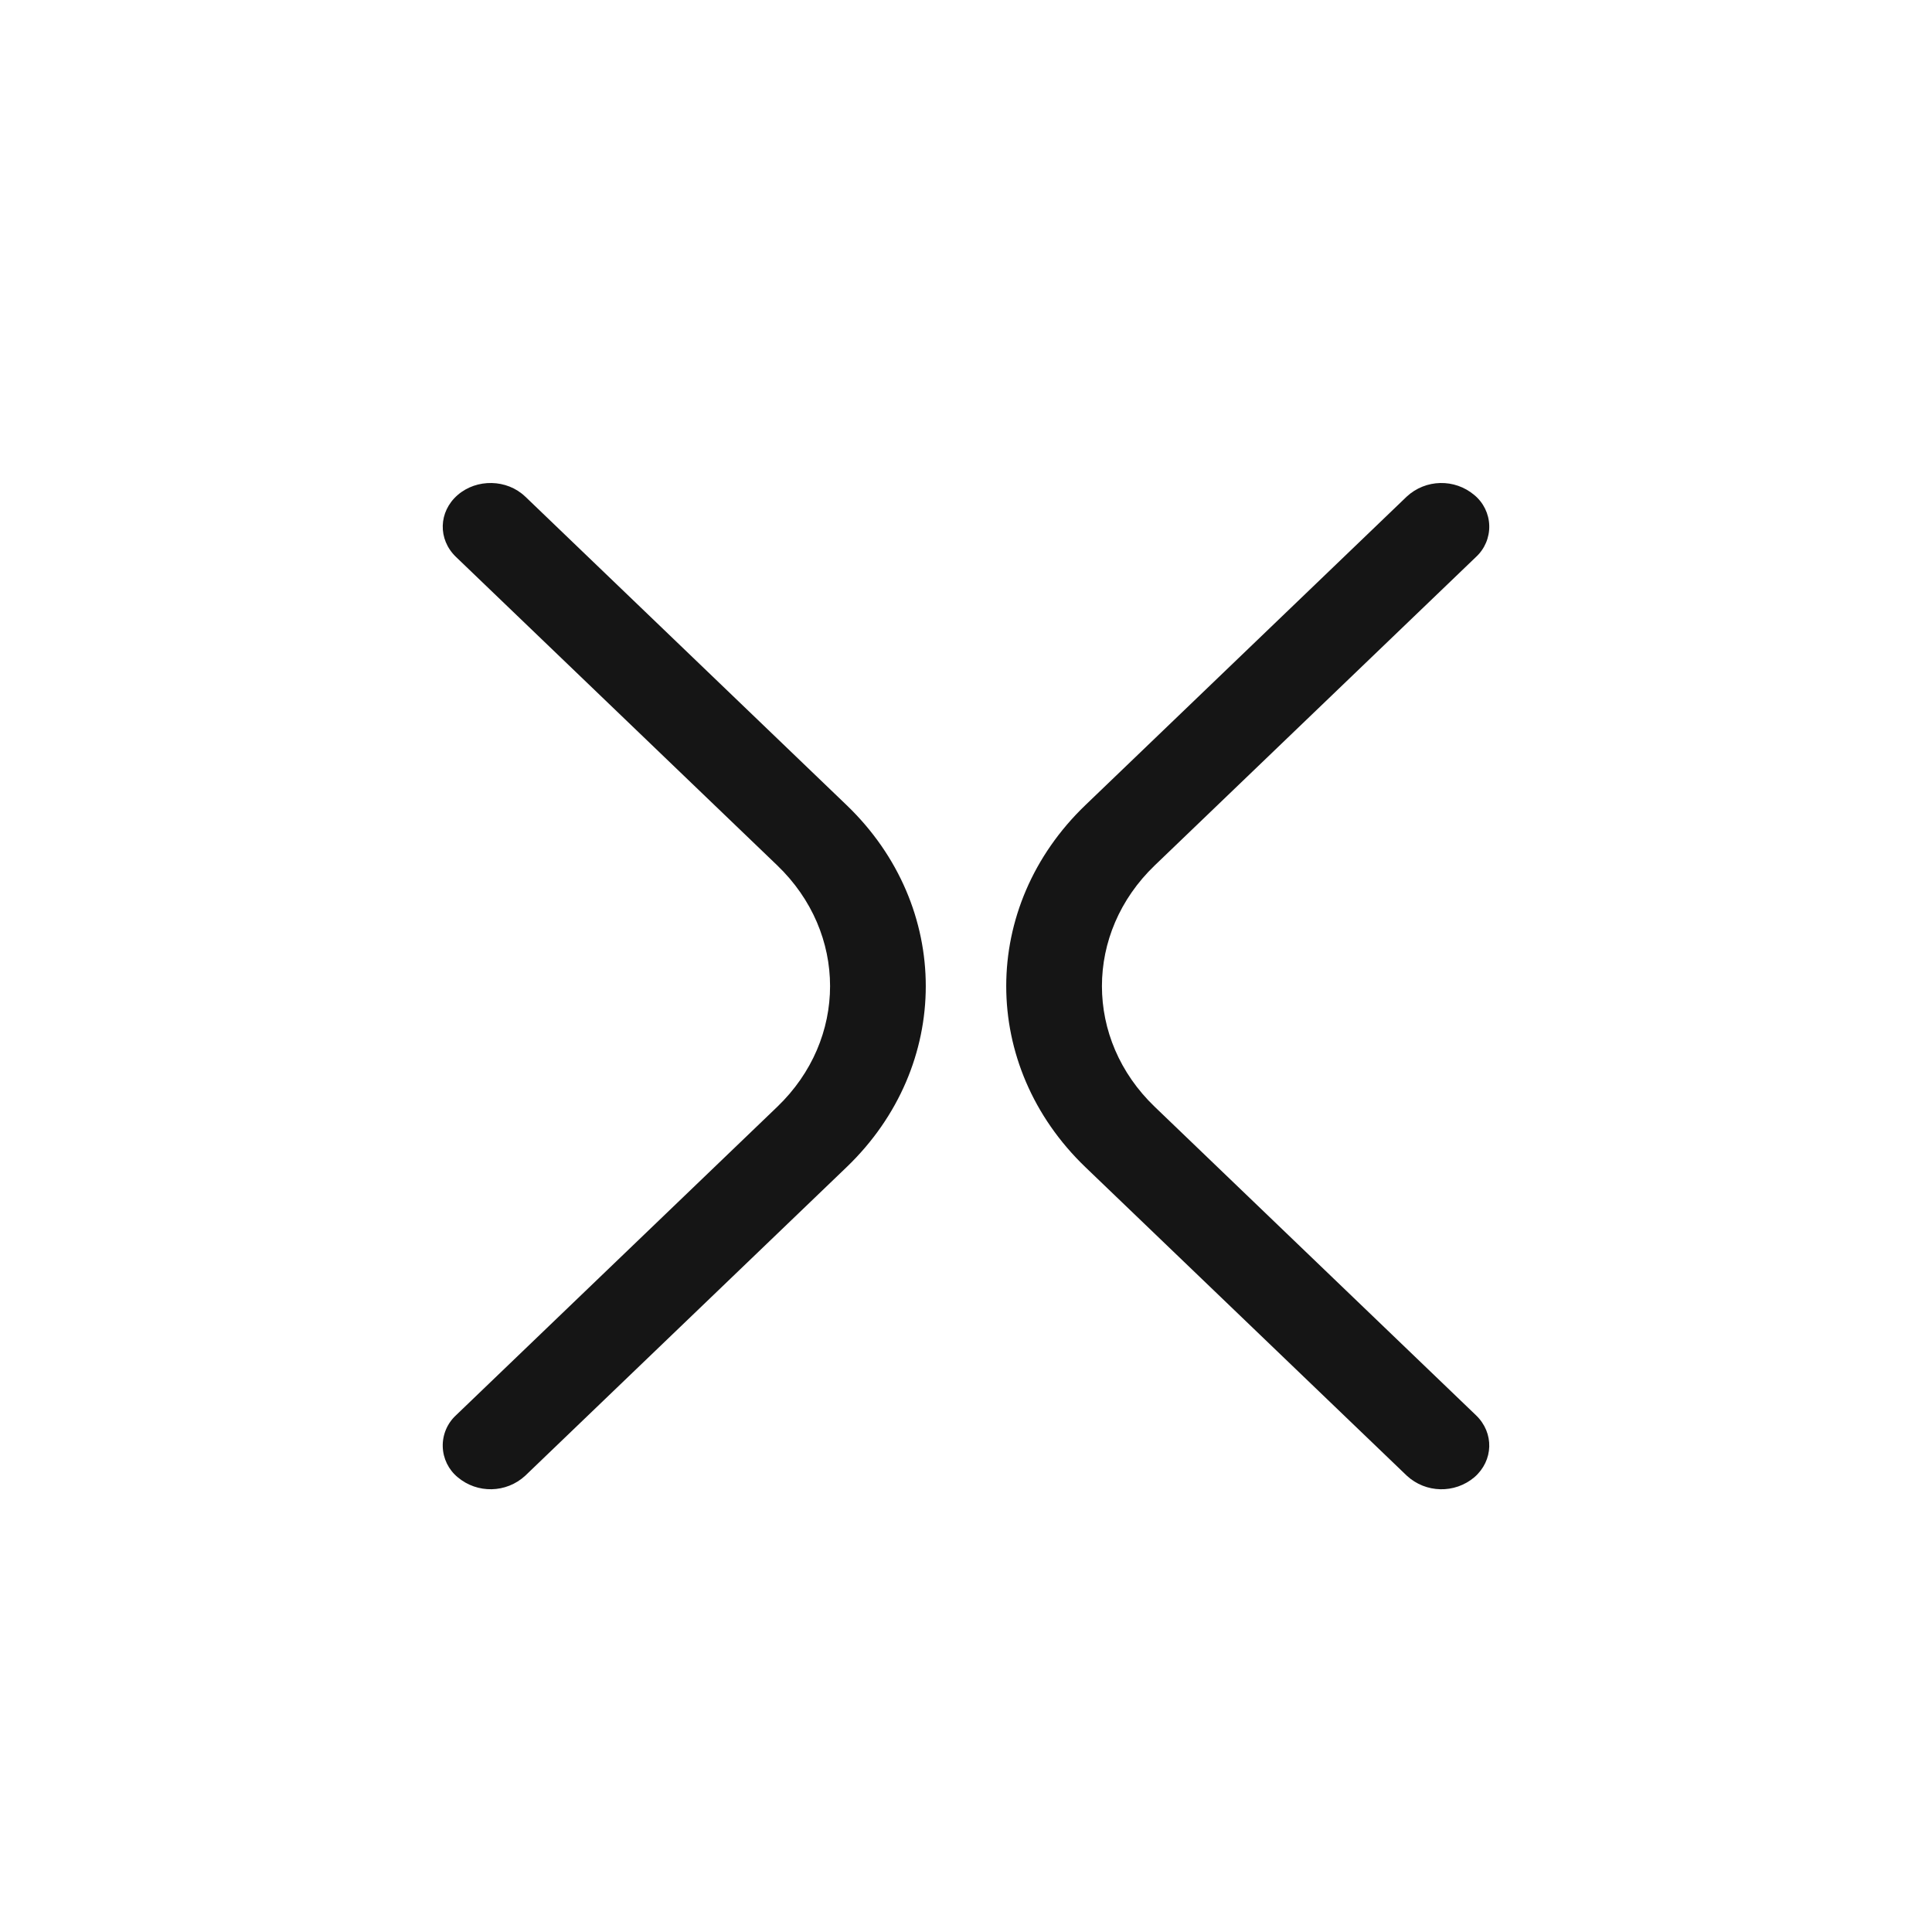
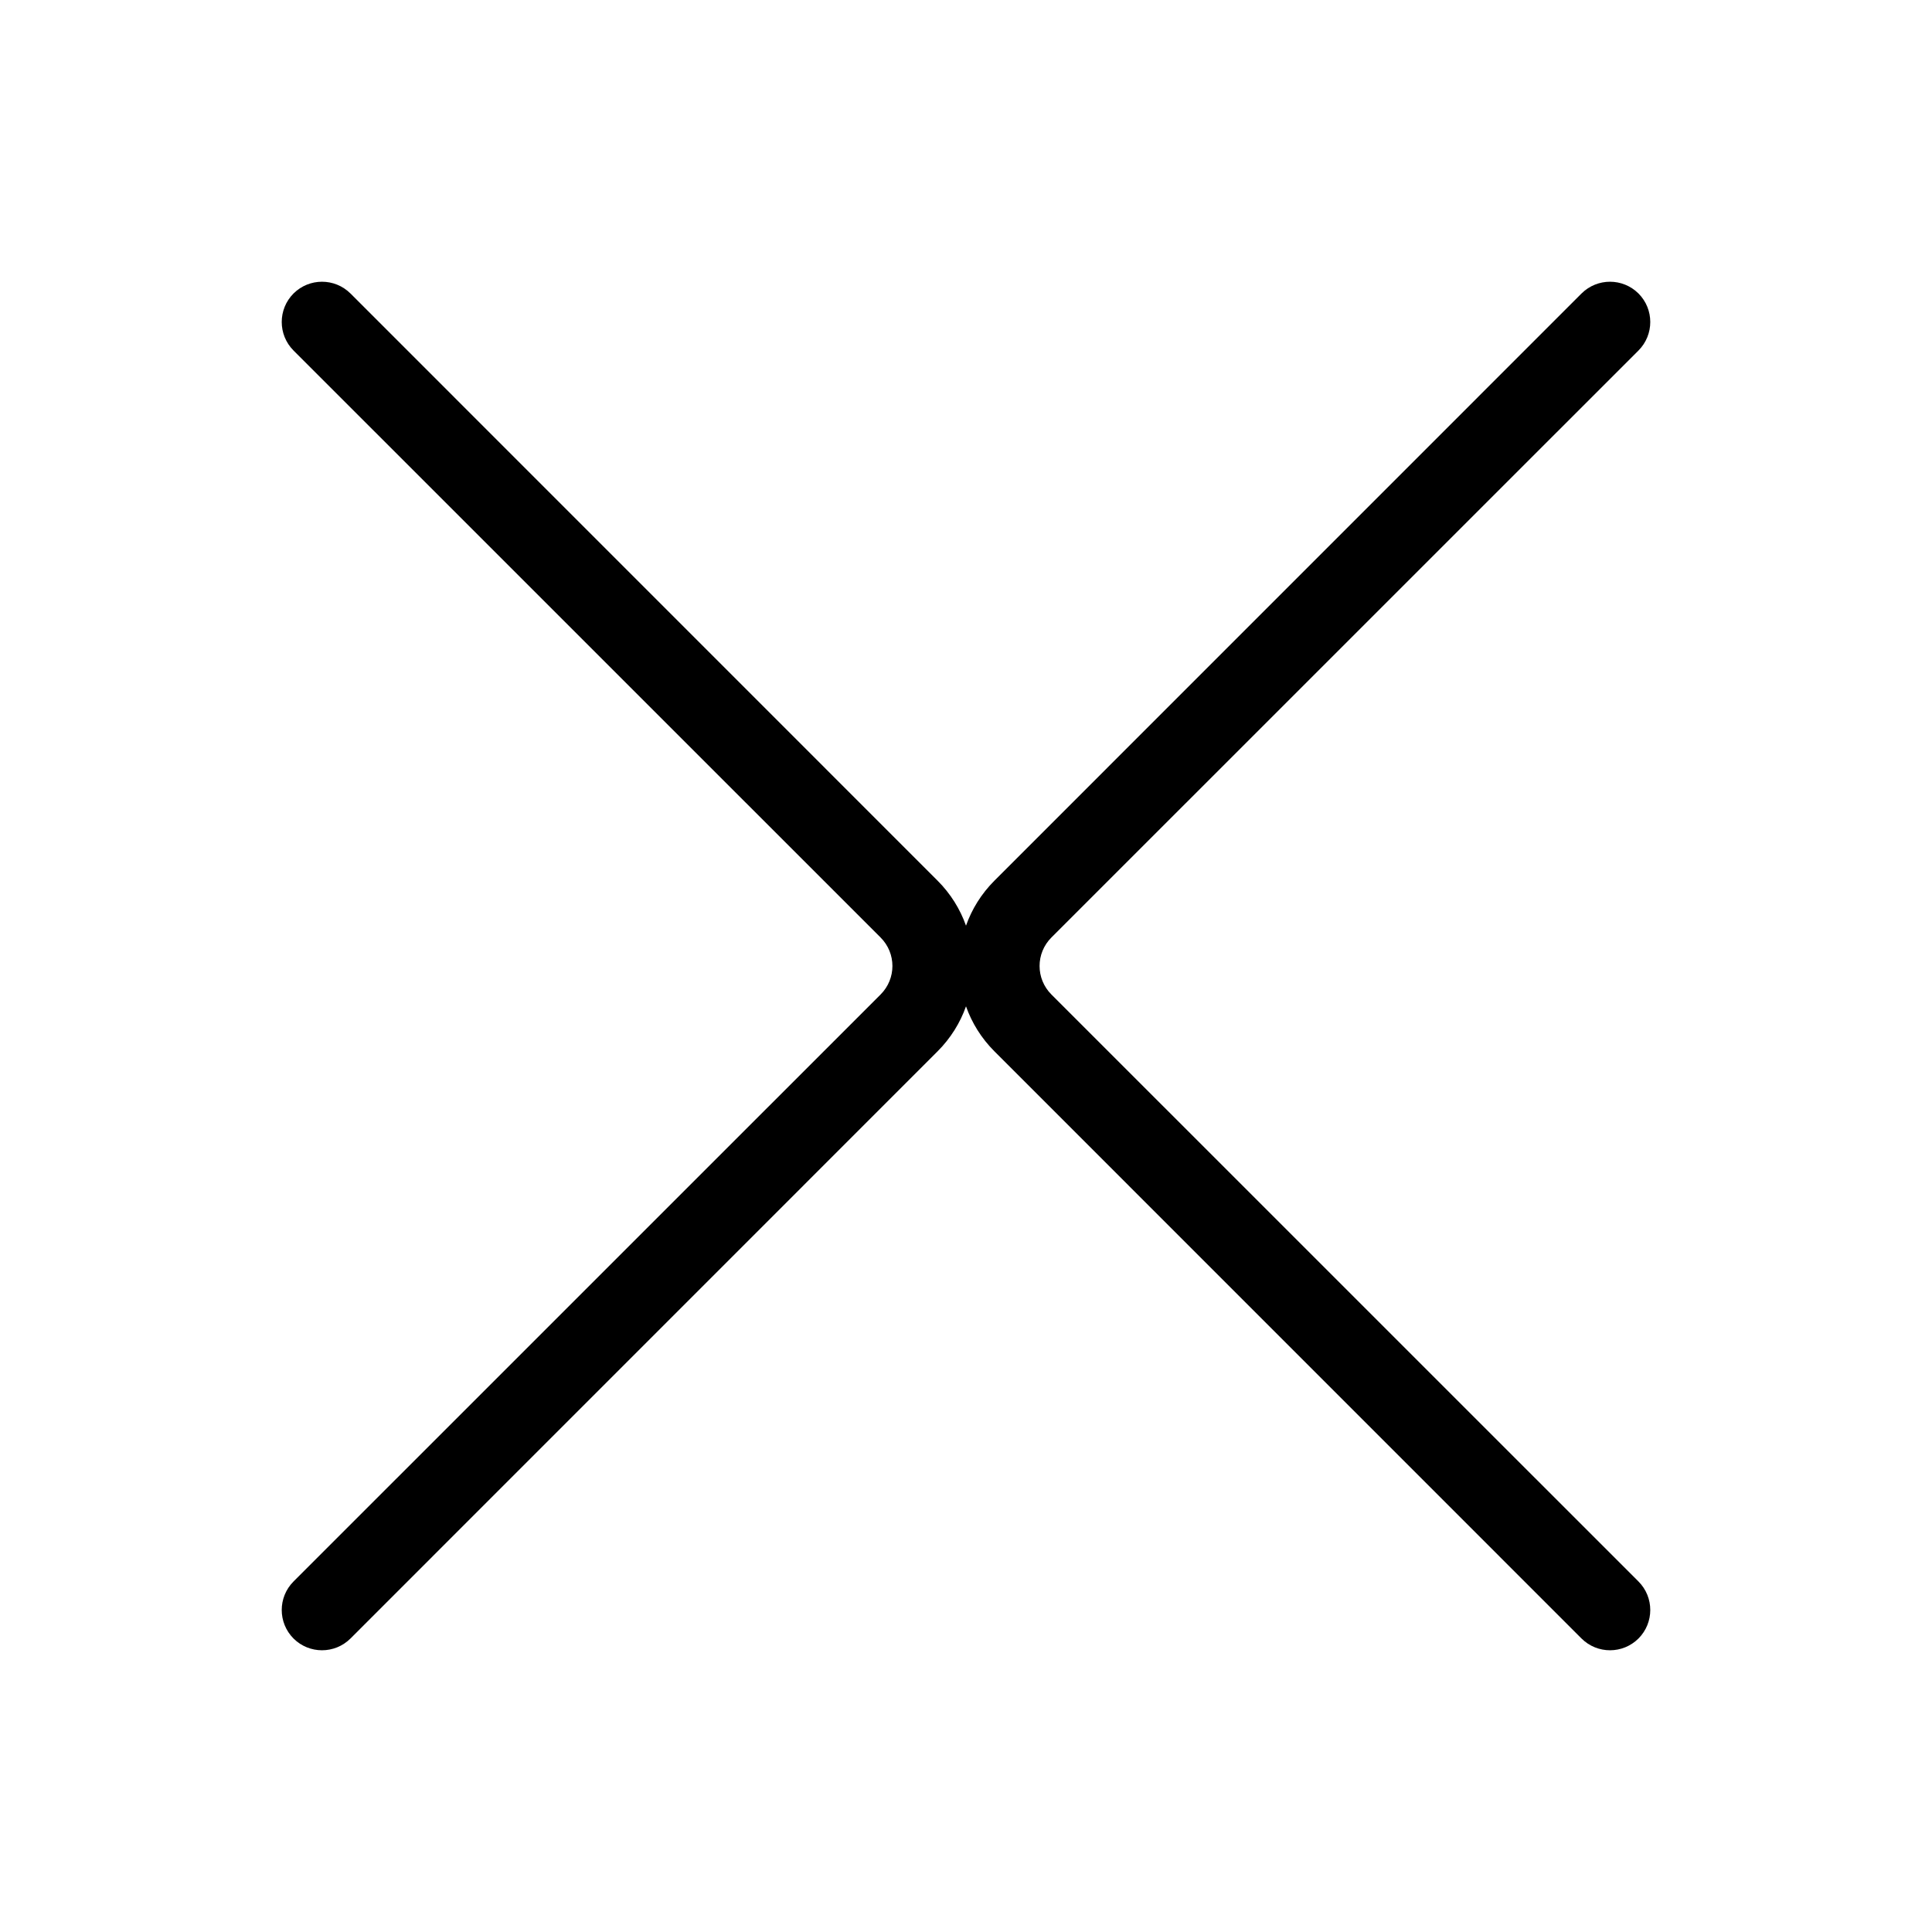
- <svg aria-hidden="true" width="32" height="32">
-   <path d="M23.3 8.225a.845.845 0 011.12-.025.68.68 0 01.028 1.024l-5.322 5.11c-1.166 1.12-1.166 2.879 0 3.998l5.322 5.11c.302.29.29.749-.027 1.025a.845.845 0 01-1.12-.025l-5.323-5.11c-1.749-1.68-1.749-4.318 0-5.997zm-14.6 0l5.322 5.11c1.749 1.679 1.749 4.318 0 5.997L8.7 24.442a.846.846 0 01-1.12.025.681.681 0 01-.028-1.025l5.322-5.11c1.166-1.12 1.166-2.878 0-3.998l-5.322-5.11c-.302-.29-.29-.748.027-1.024s.819-.265 1.12.025z" fill="#151515" />
+ <svg xmlns="http://www.w3.org/2000/svg" width="24" height="24" viewBox="0 0 24 24" fill="none">
+   <path d="M4.354 3.646C4.158 3.451 3.842 3.451 3.646 3.646C3.451 3.842 3.451 4.158 3.646 4.354L10.939 11.646C11.135 11.842 11.135 12.158 10.939 12.354L3.646 19.646C3.451 19.842 3.451 20.158 3.646 20.354C3.842 20.549 4.158 20.549 4.354 20.354L11.646 13.061C11.81 12.897 11.928 12.705 12 12.501C12.072 12.705 12.19 12.897 12.354 13.061L19.646 20.354C19.842 20.549 20.158 20.549 20.354 20.354C20.549 20.158 20.549 19.842 20.354 19.646L13.061 12.354C12.865 12.158 12.865 11.842 13.061 11.646L20.354 4.354C20.549 4.158 20.549 3.842 20.354 3.646C20.158 3.451 19.842 3.451 19.646 3.646L12.354 10.939C12.19 11.103 12.072 11.295 12 11.499C11.928 11.295 11.81 11.103 11.646 10.939L4.354 3.646Z" fill="black" />
</svg>
